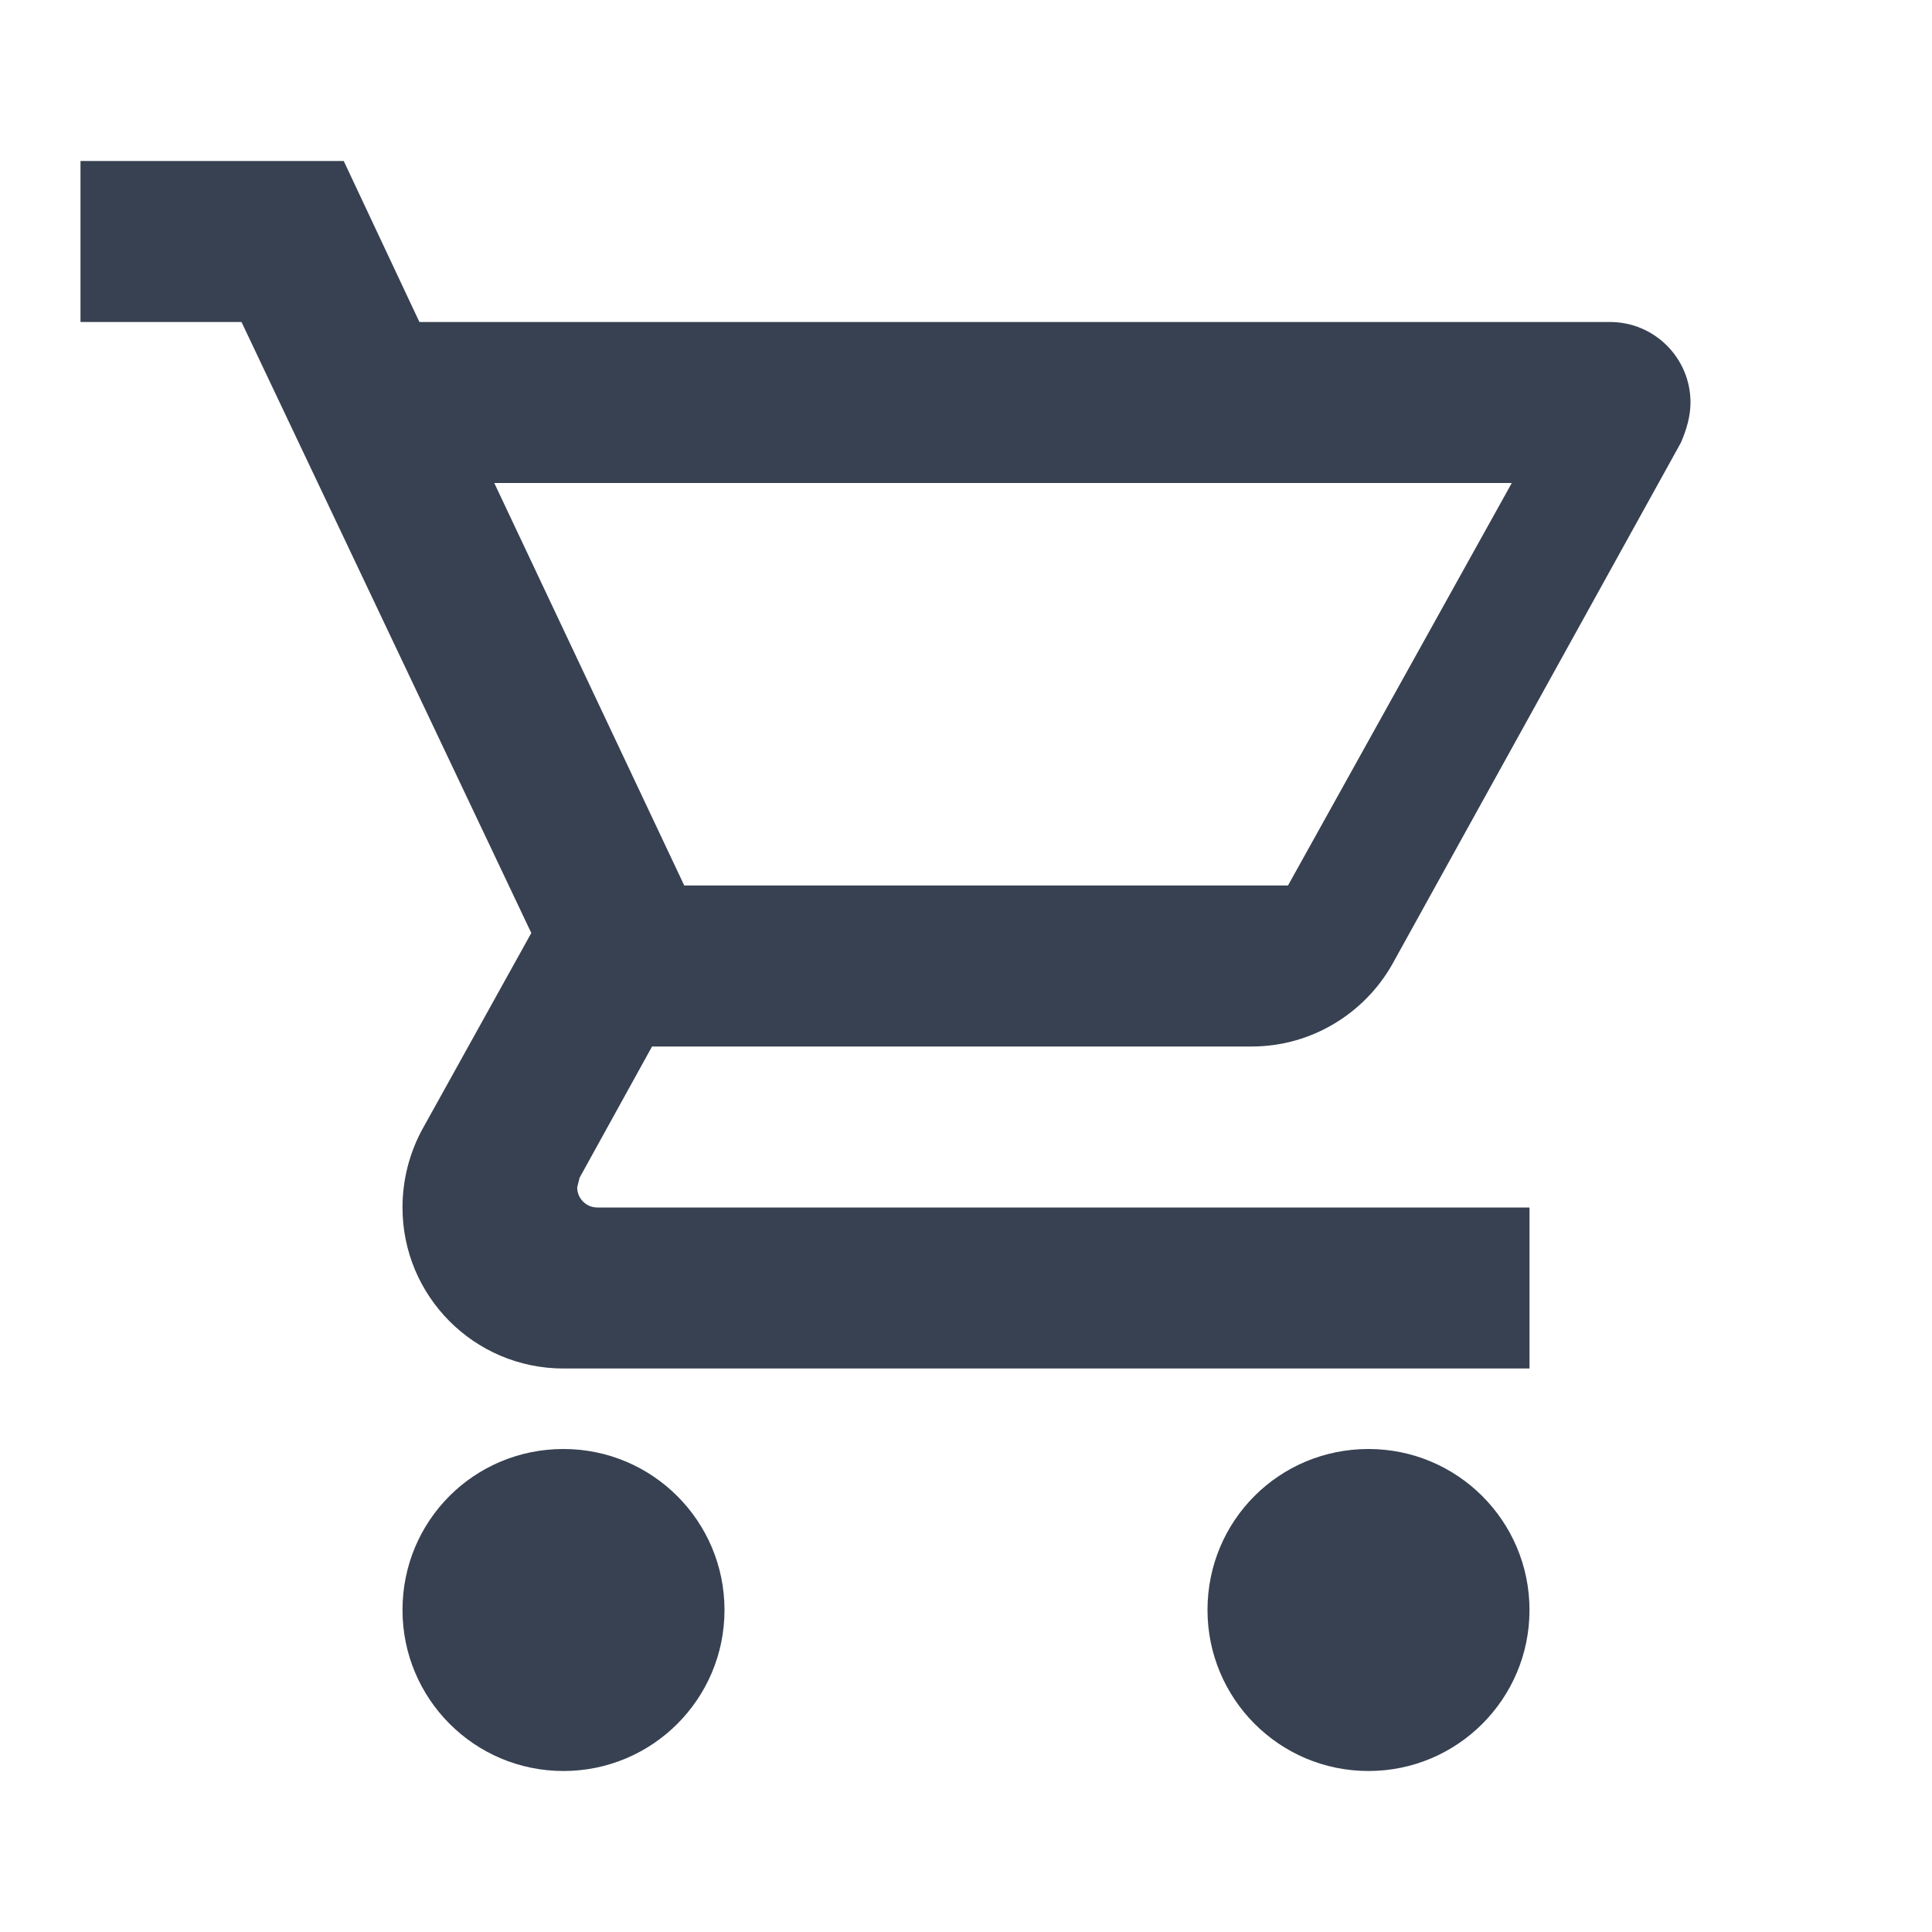
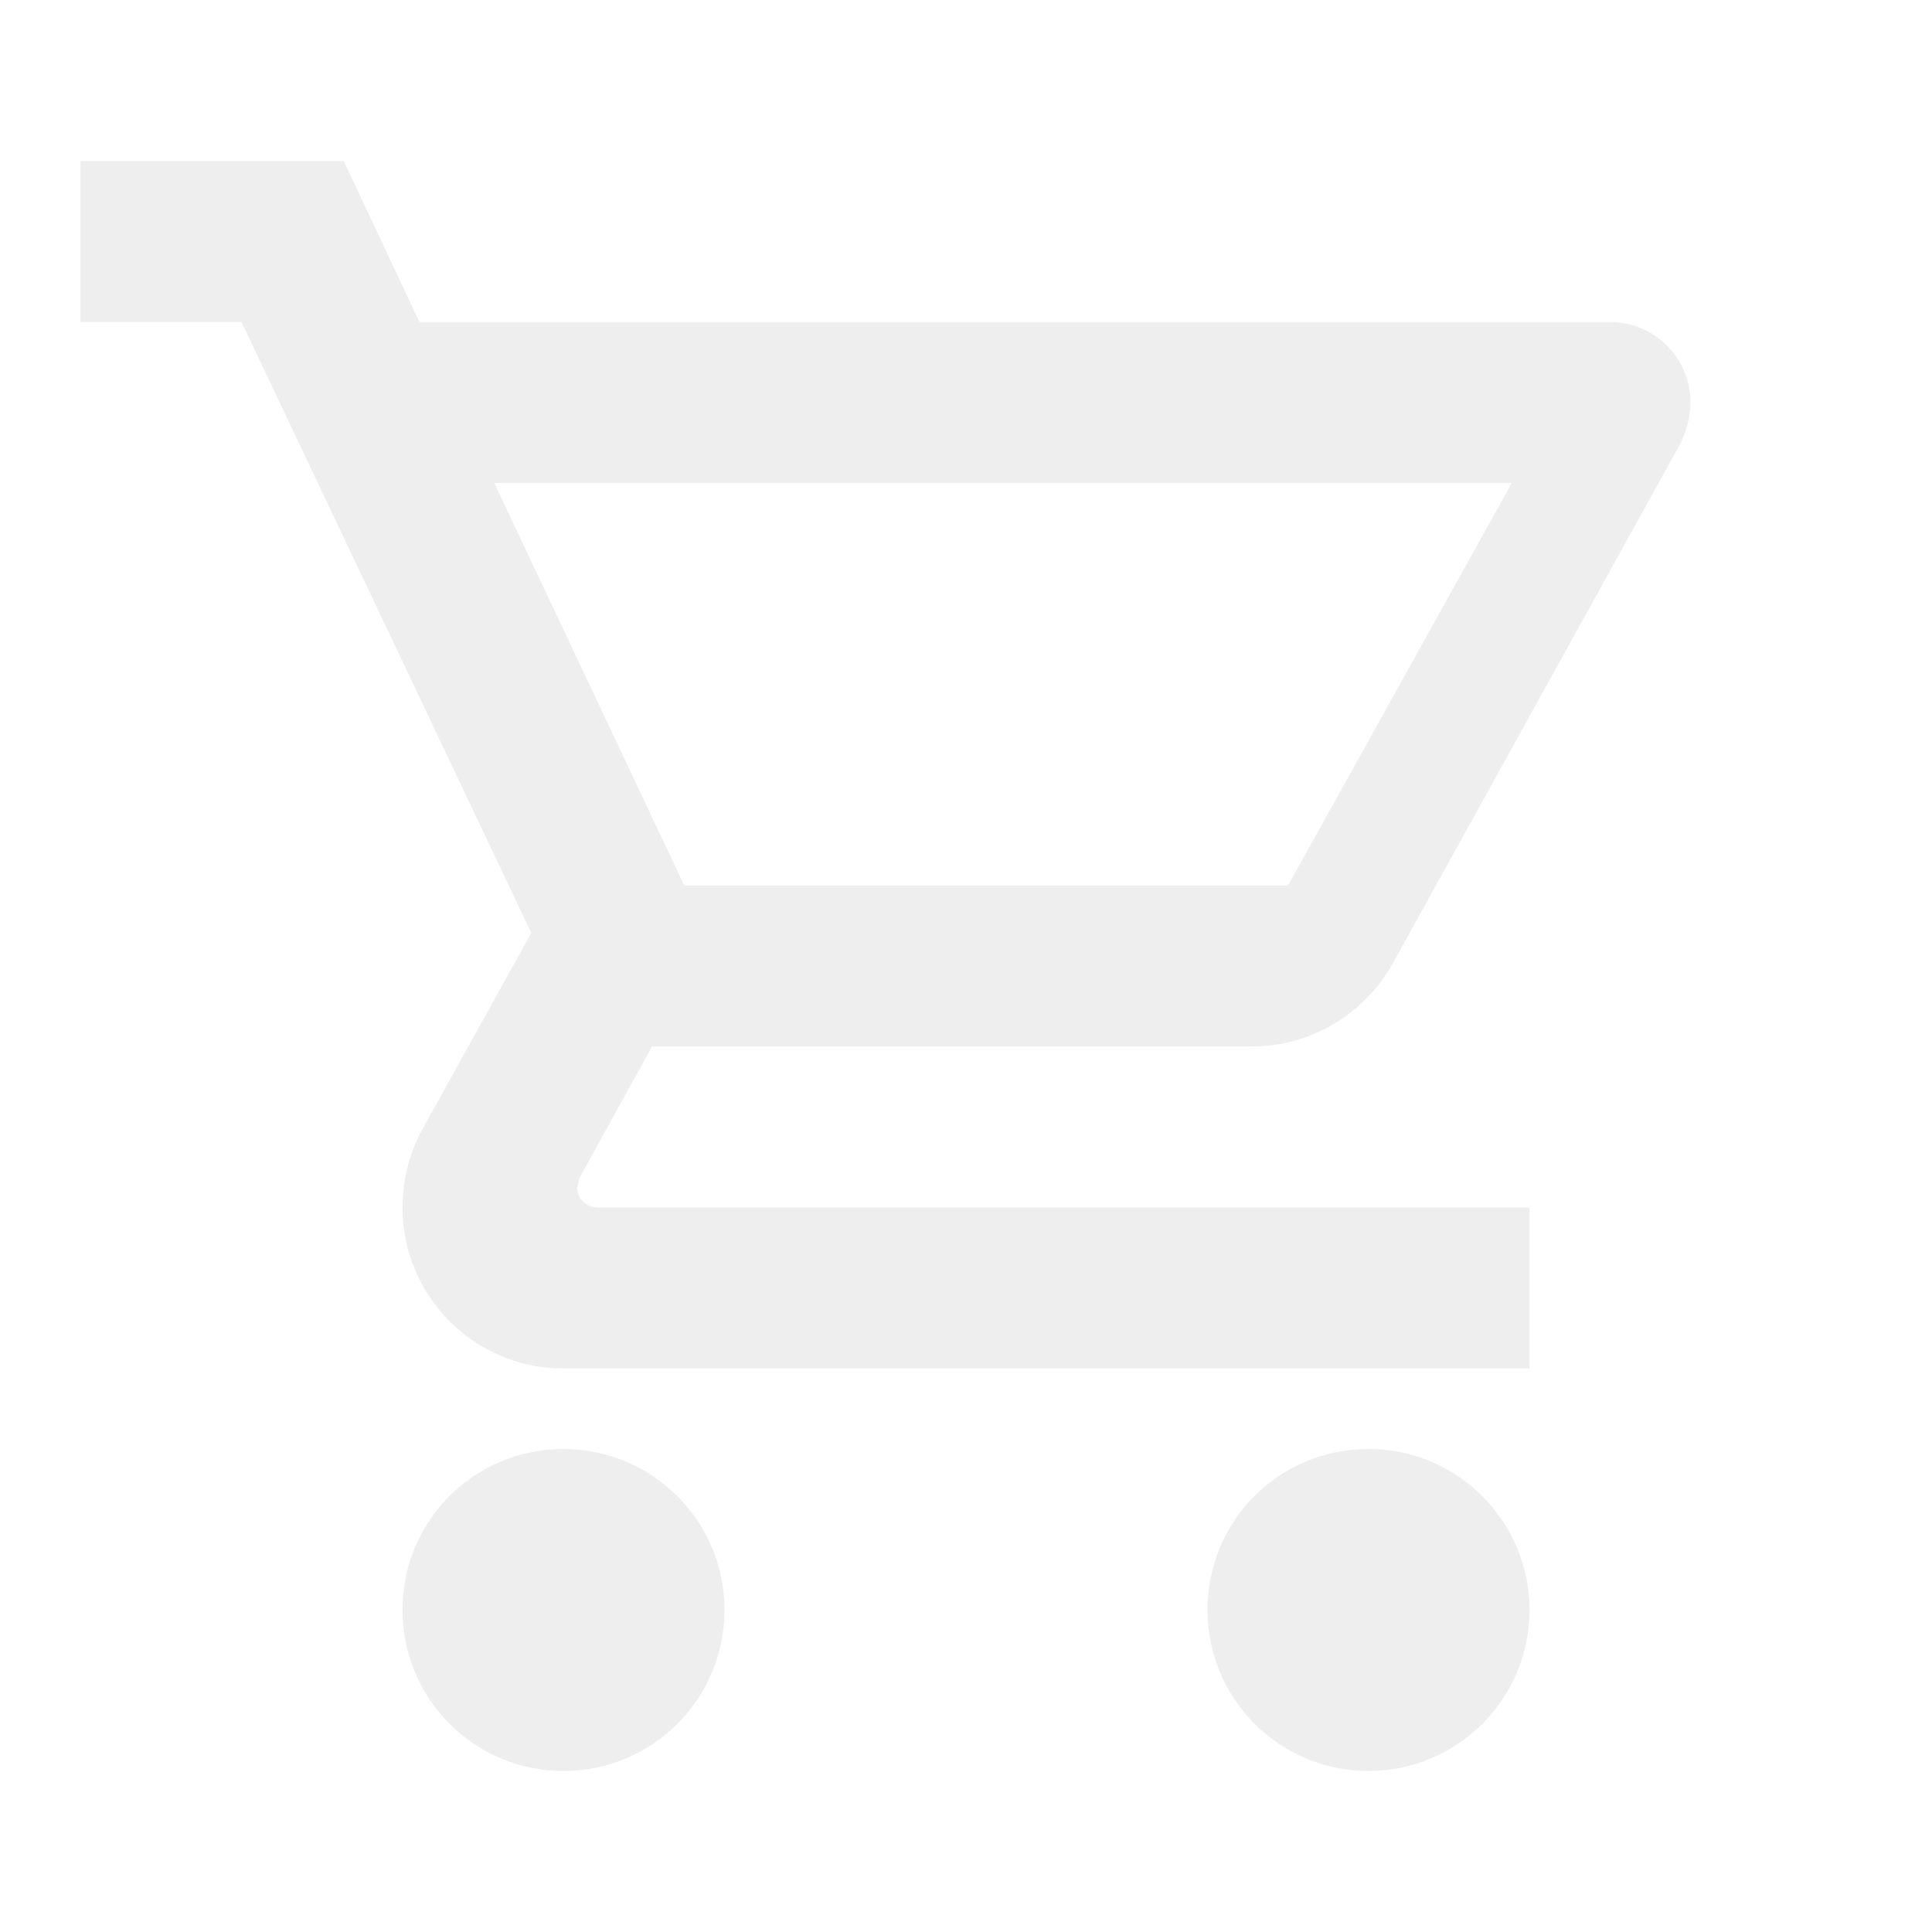
<svg xmlns="http://www.w3.org/2000/svg" viewBox="0 0 24 24">
-   <path fill="rgb(55, 65, 81)" d="M17,18A2,2 0 0,1 19,20A2,2 0 0,1 17,22C15.89,22 15,21.1 15,20C15,18.89 15.89,18 17,18M1,2H4.27L5.21,4H20A1,1 0 0,1 21,5C21,5.17 20.95,5.34 20.88,5.5L17.3,11.97C16.96,12.58 16.3,13 15.55,13H8.1L7.2,14.63L7.17,14.75A0.25,0.25 0 0,0 7.42,15H19V17H7C5.89,17 5,16.1 5,15C5,14.65 5.09,14.32 5.24,14.04L6.6,11.59L3,4H1V2M7,18A2,2 0 0,1 9,20A2,2 0 0,1 7,22C5.89,22 5,21.1 5,20C5,18.89 5.89,18 7,18M16,11L18.78,6H6.14L8.5,11H16Z" />
+   <path fill="#EEEEEE" d="M17,18A2,2 0 0,1 19,20A2,2 0 0,1 17,22C15.89,22 15,21.1 15,20C15,18.89 15.89,18 17,18M1,2H4.27L5.21,4H20A1,1 0 0,1 21,5C21,5.17 20.95,5.34 20.88,5.5L17.3,11.97C16.96,12.58 16.3,13 15.55,13H8.1L7.2,14.63L7.17,14.75A0.25,0.25 0 0,0 7.42,15H19V17H7C5.89,17 5,16.1 5,15C5,14.65 5.09,14.32 5.24,14.04L6.6,11.59L3,4H1V2M7,18A2,2 0 0,1 9,20A2,2 0 0,1 7,22C5.89,22 5,21.1 5,20C5,18.89 5.89,18 7,18M16,11L18.78,6H6.14L8.5,11H16Z" />
</svg>
